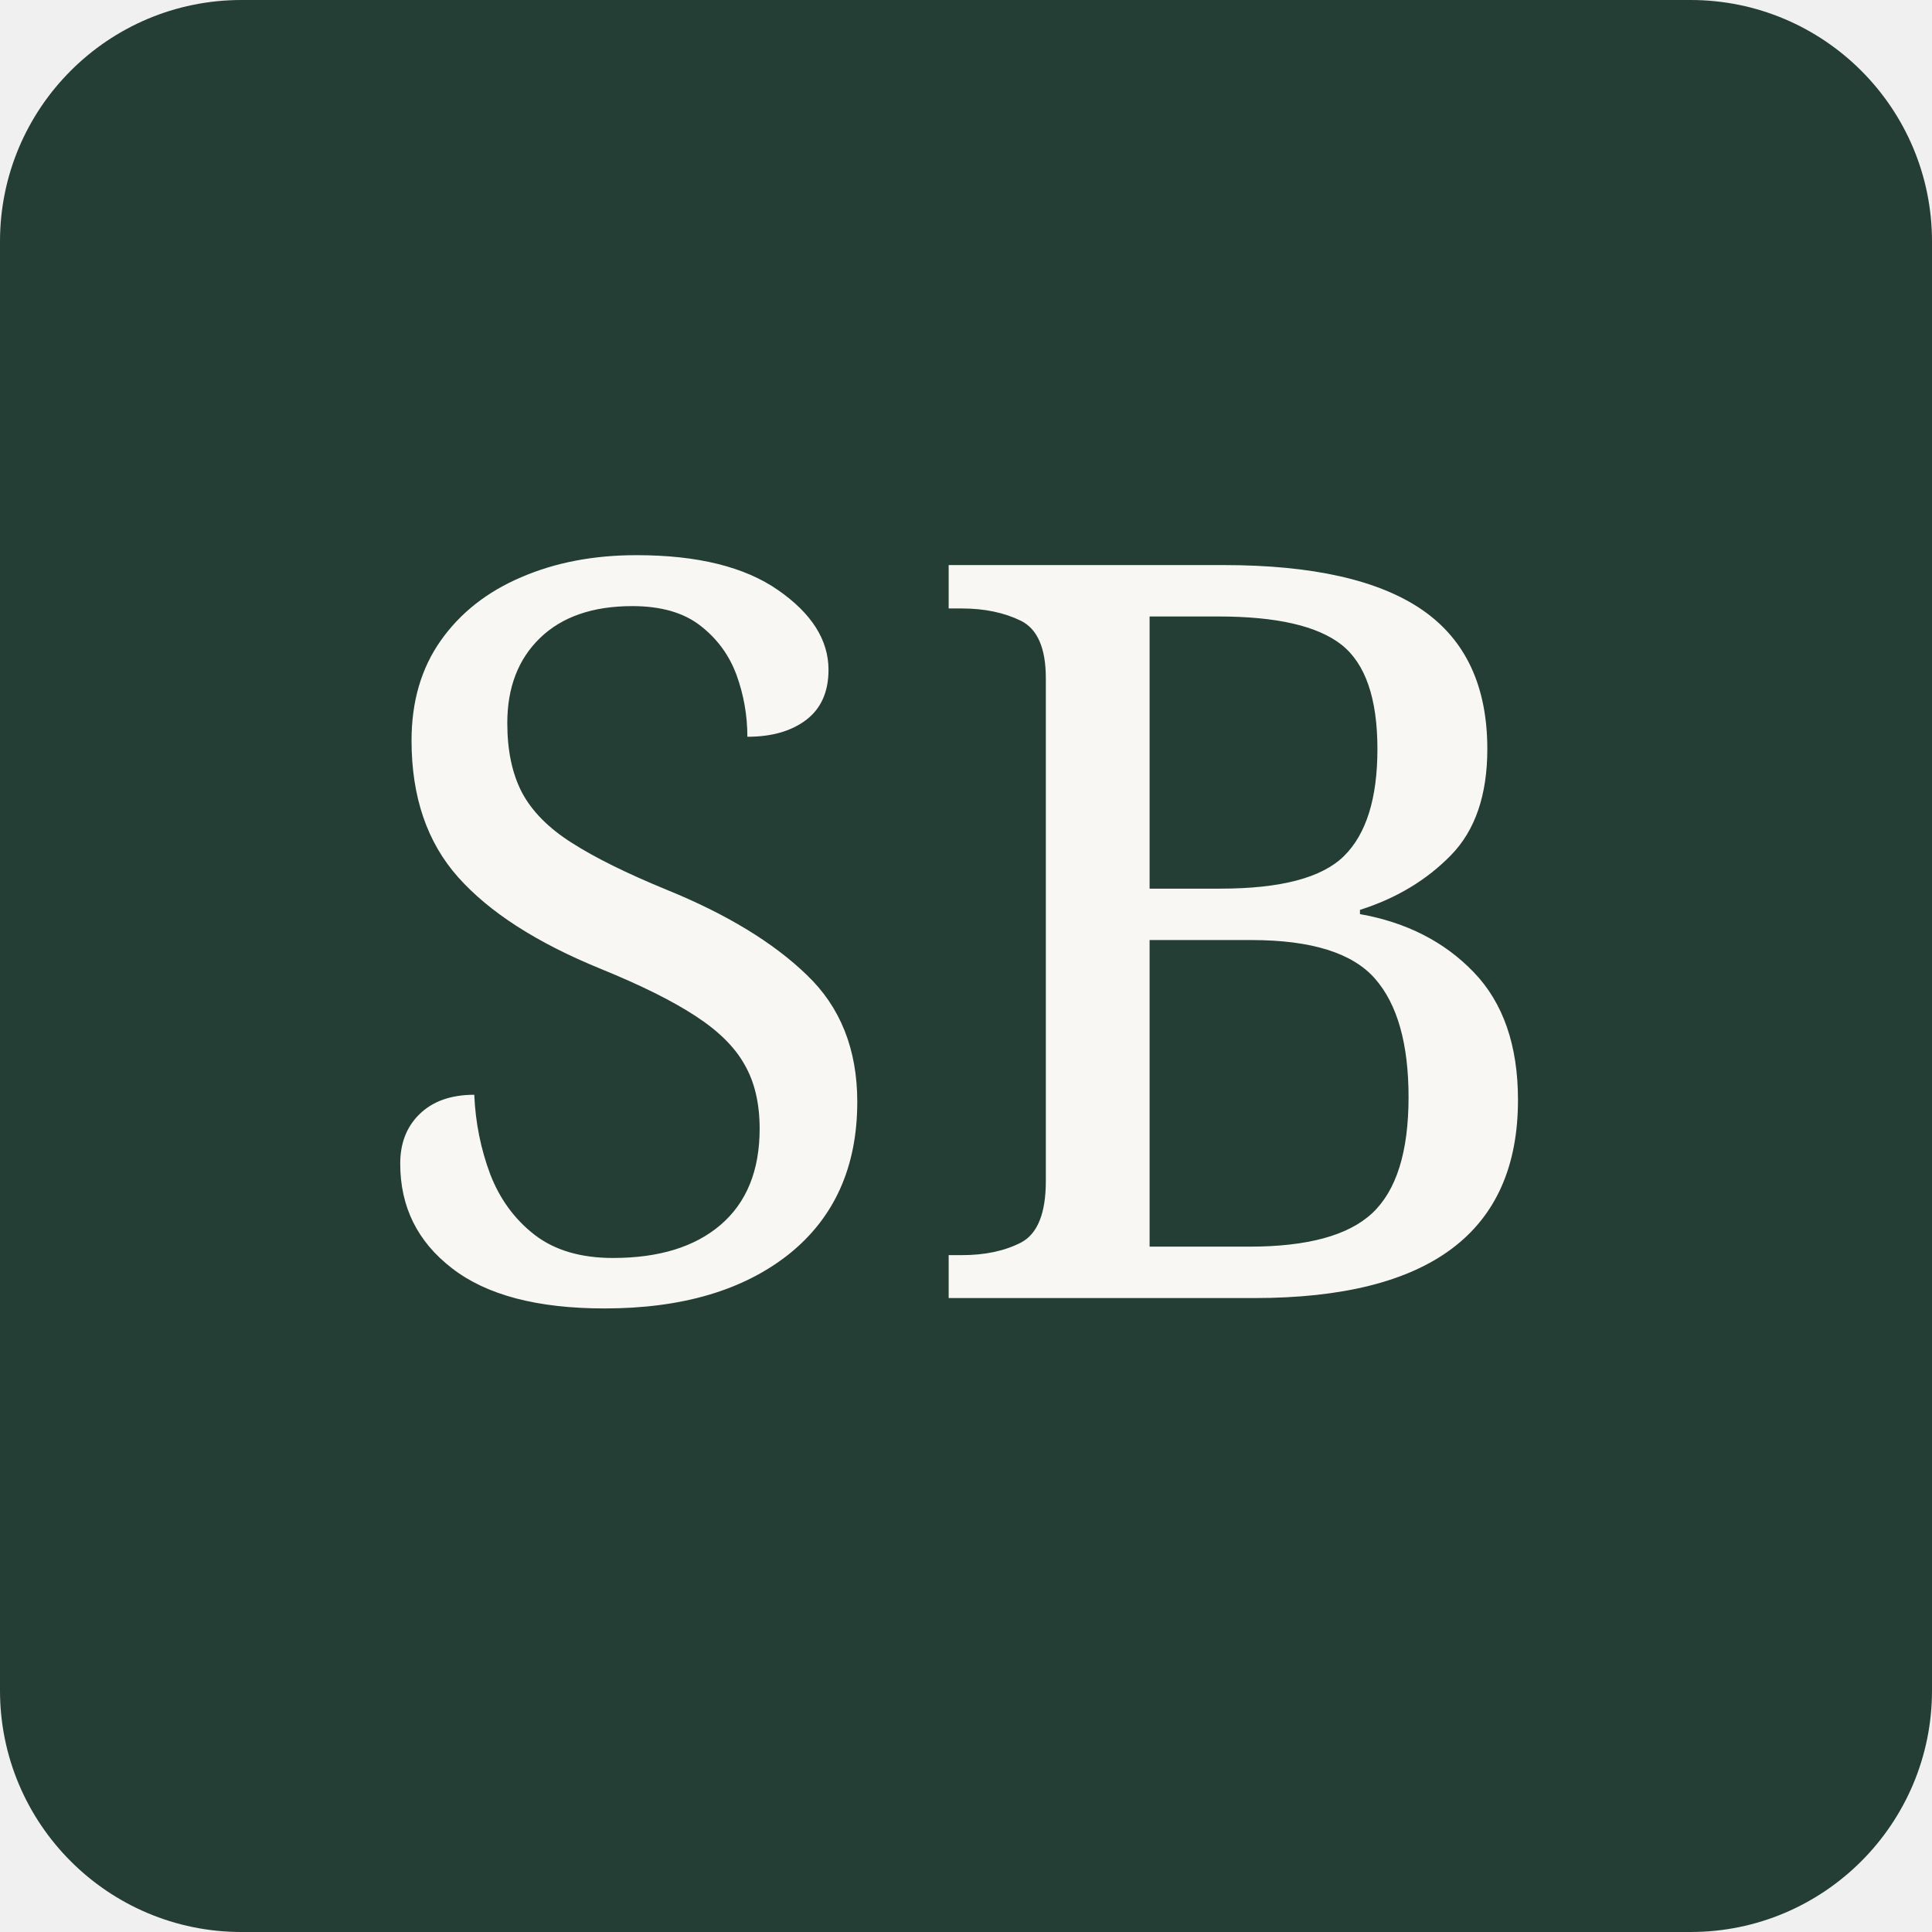
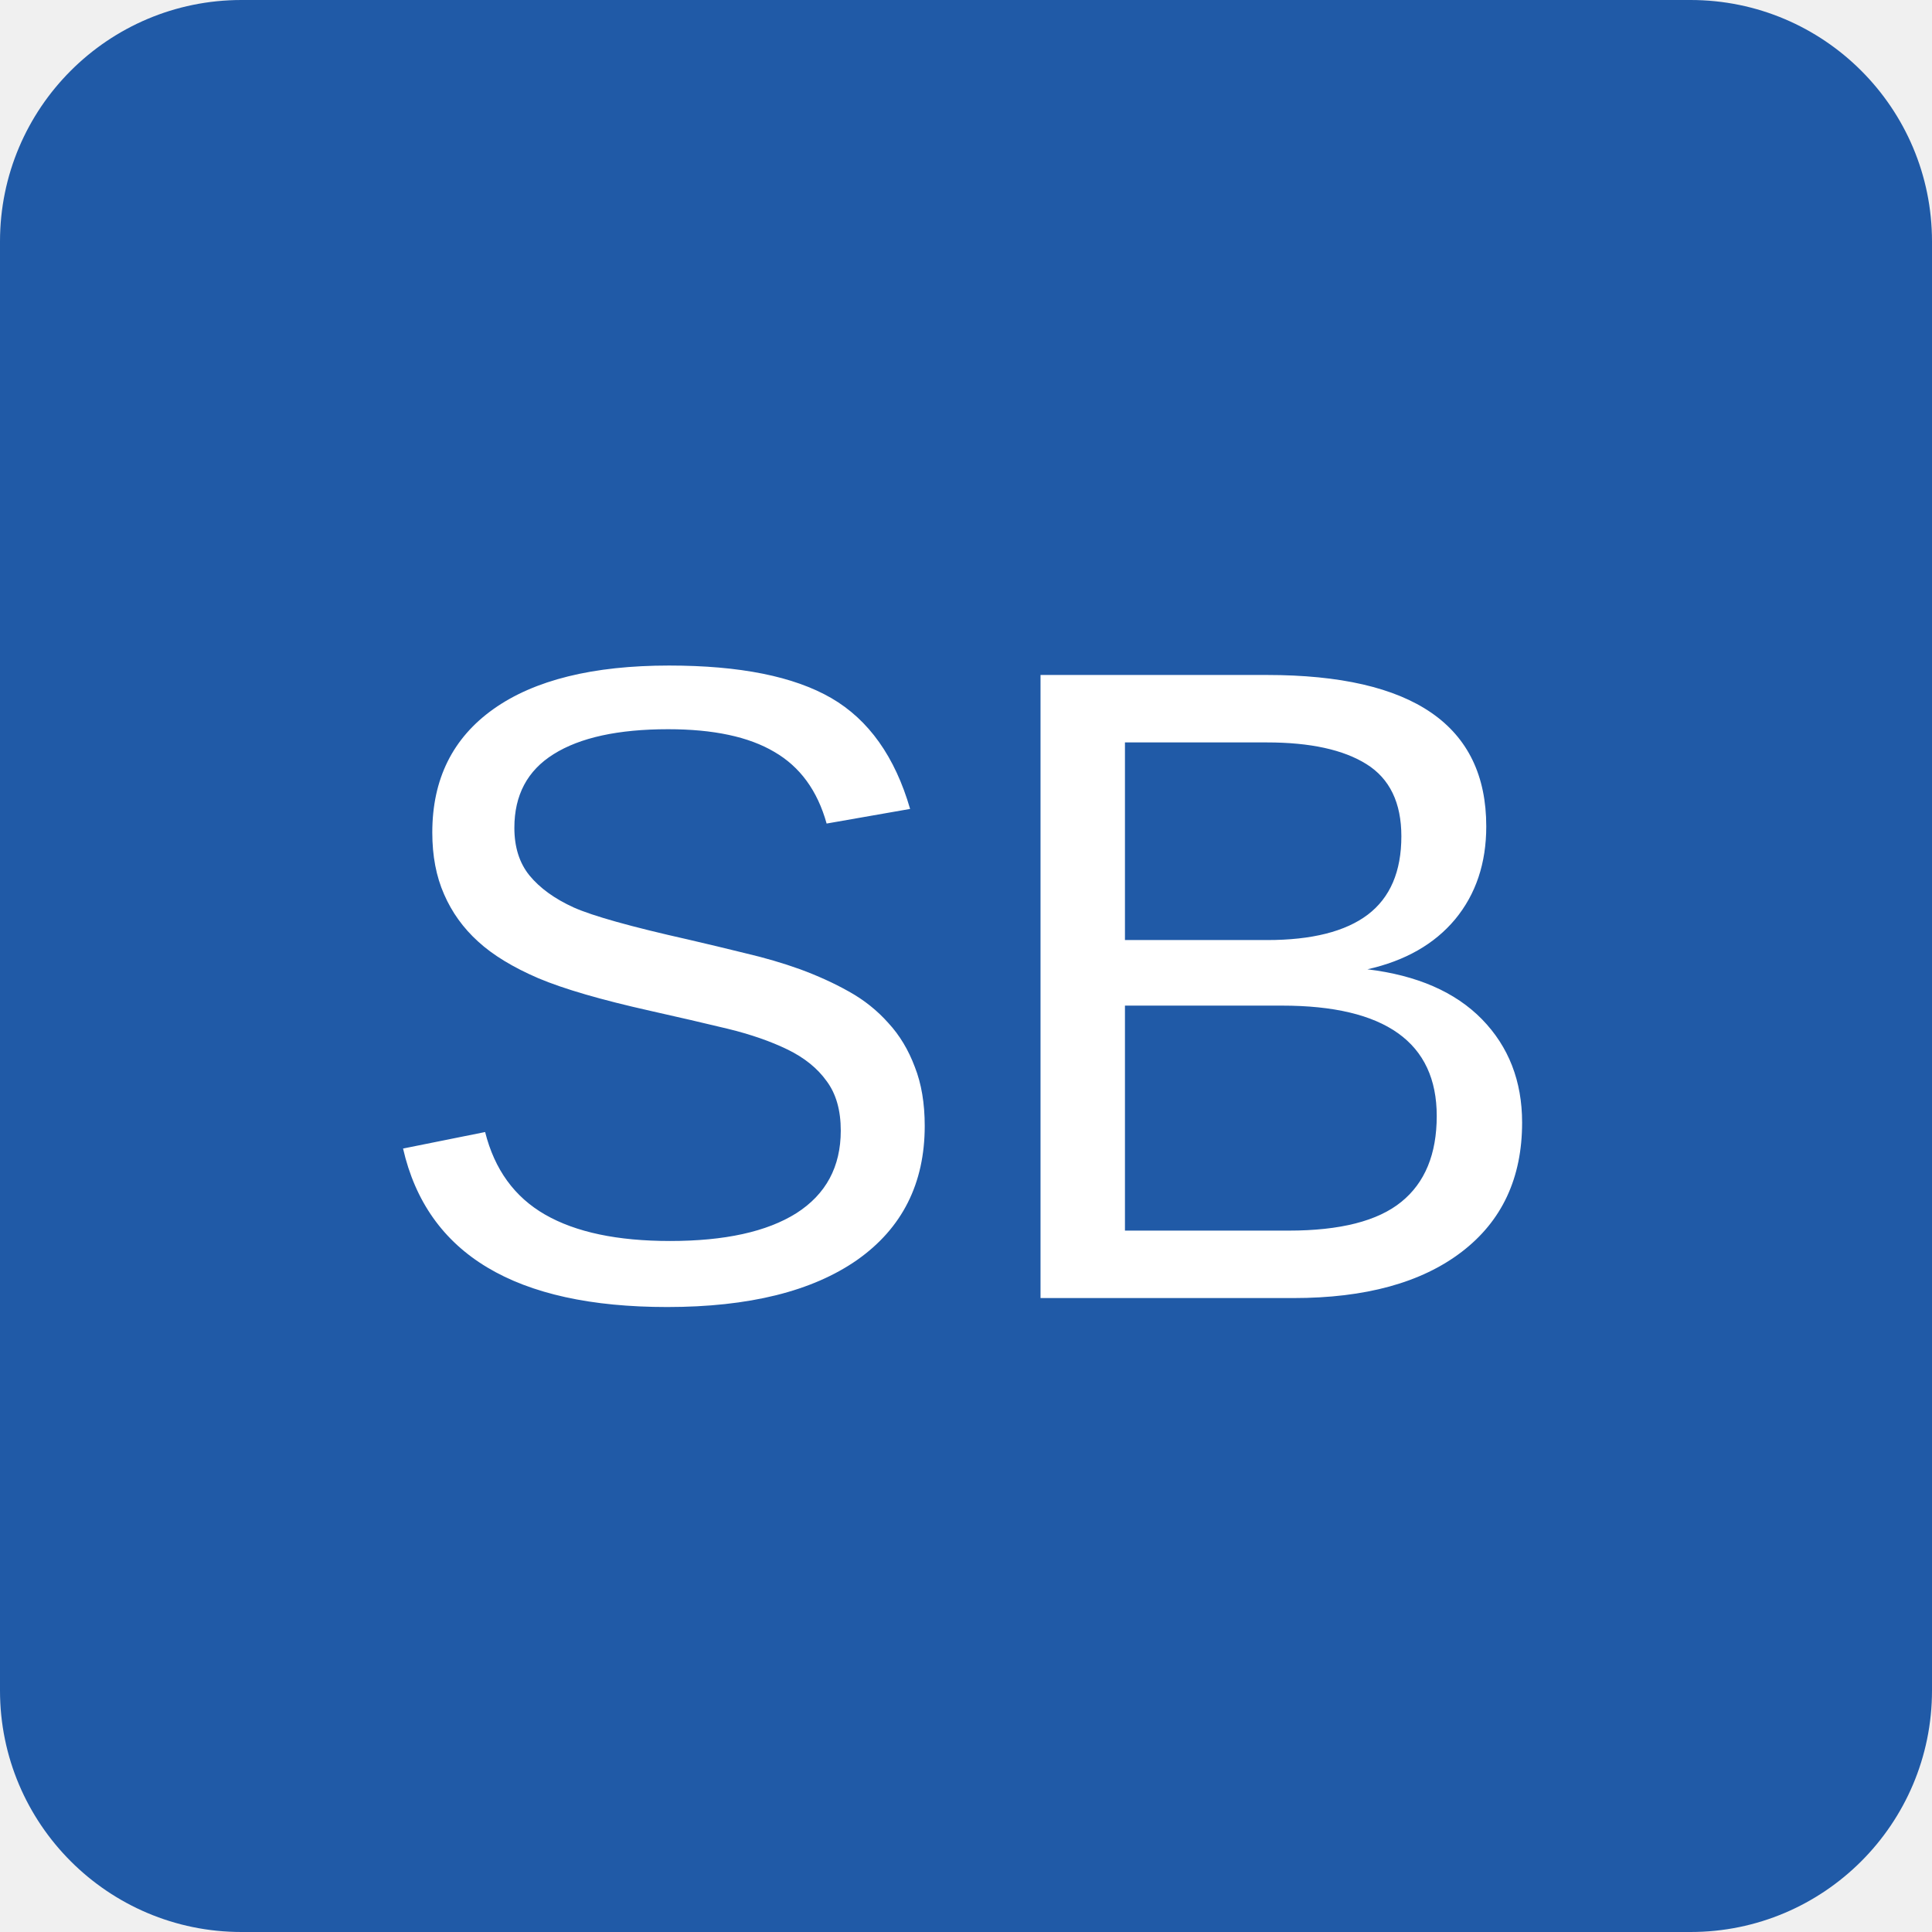
<svg xmlns="http://www.w3.org/2000/svg" viewBox="0 0 64 64">
-   <rect width="64" height="64" rx="8" fill="#243d35" />
-   <text x="32" y="43" fill="#f8f7f3" font-family="Georgia, serif" font-size="34" text-anchor="middle">SB</text>
+   <rect width="64" height="64" rx="8" fill="#205aa7" />
+   <text x="32" y="43" fill="#ffffff" font-family="Arial, sans-serif" font-size="30" text-anchor="middle">SB</text>
</svg>
